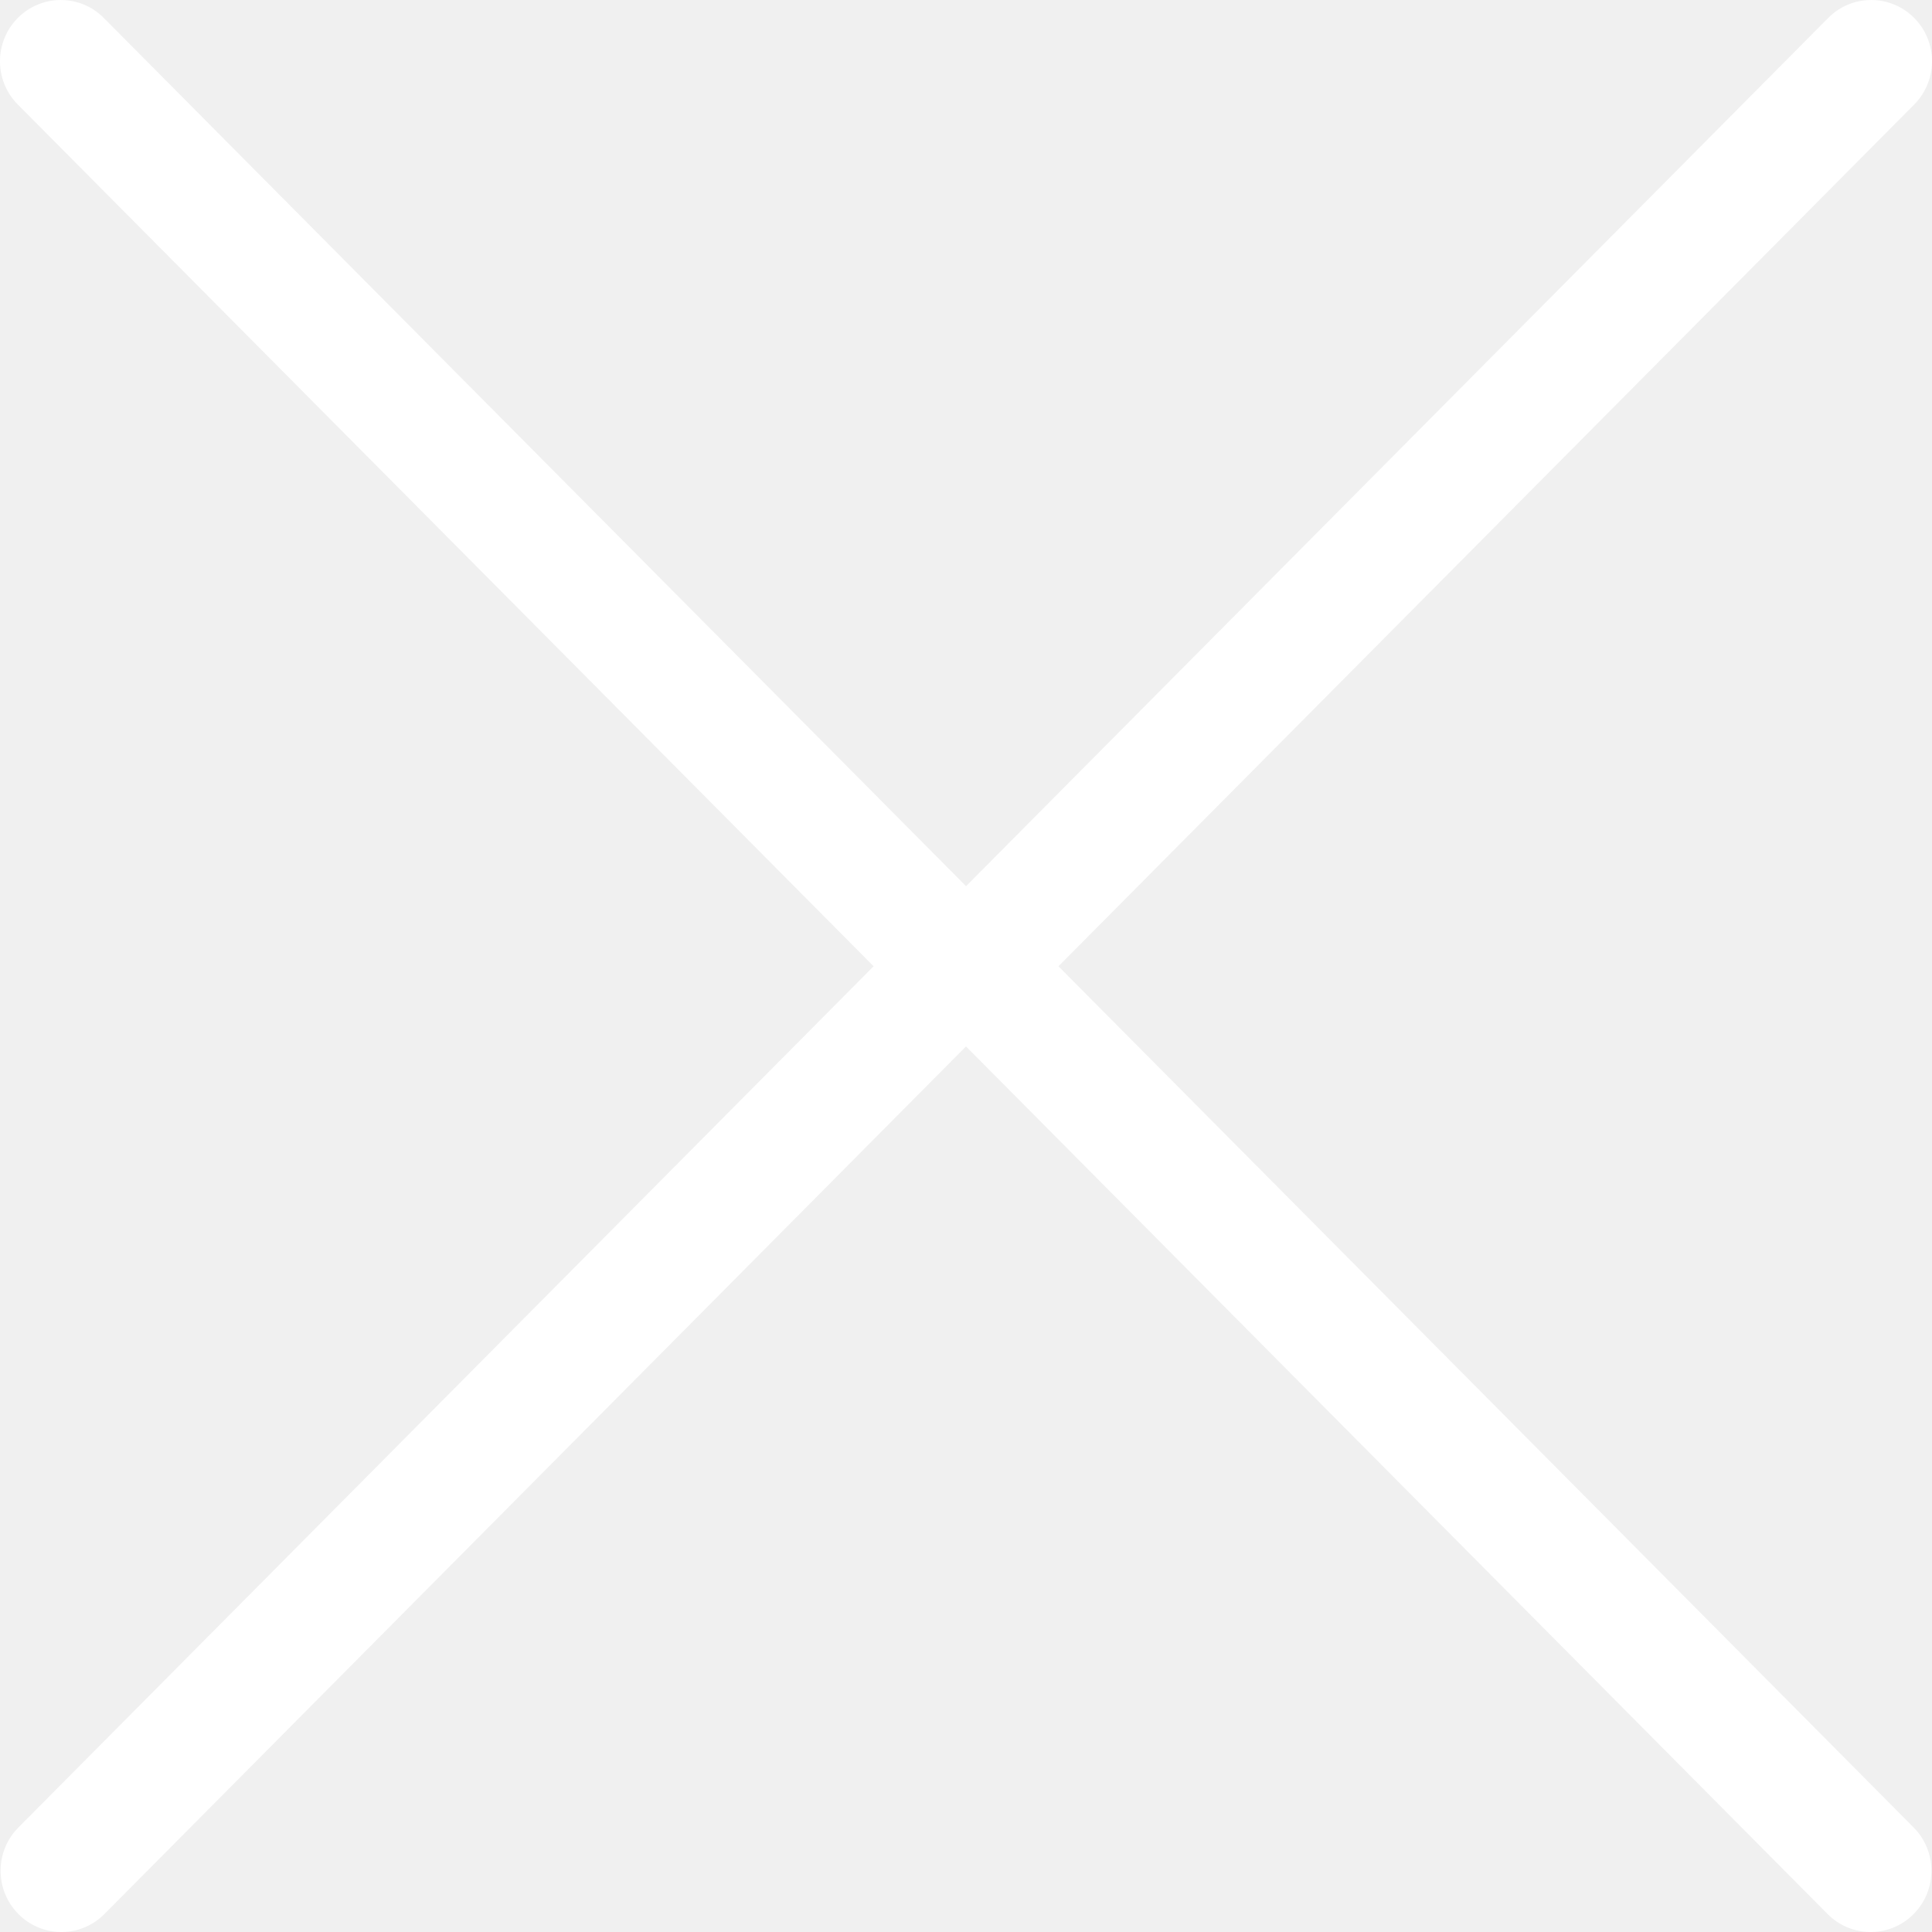
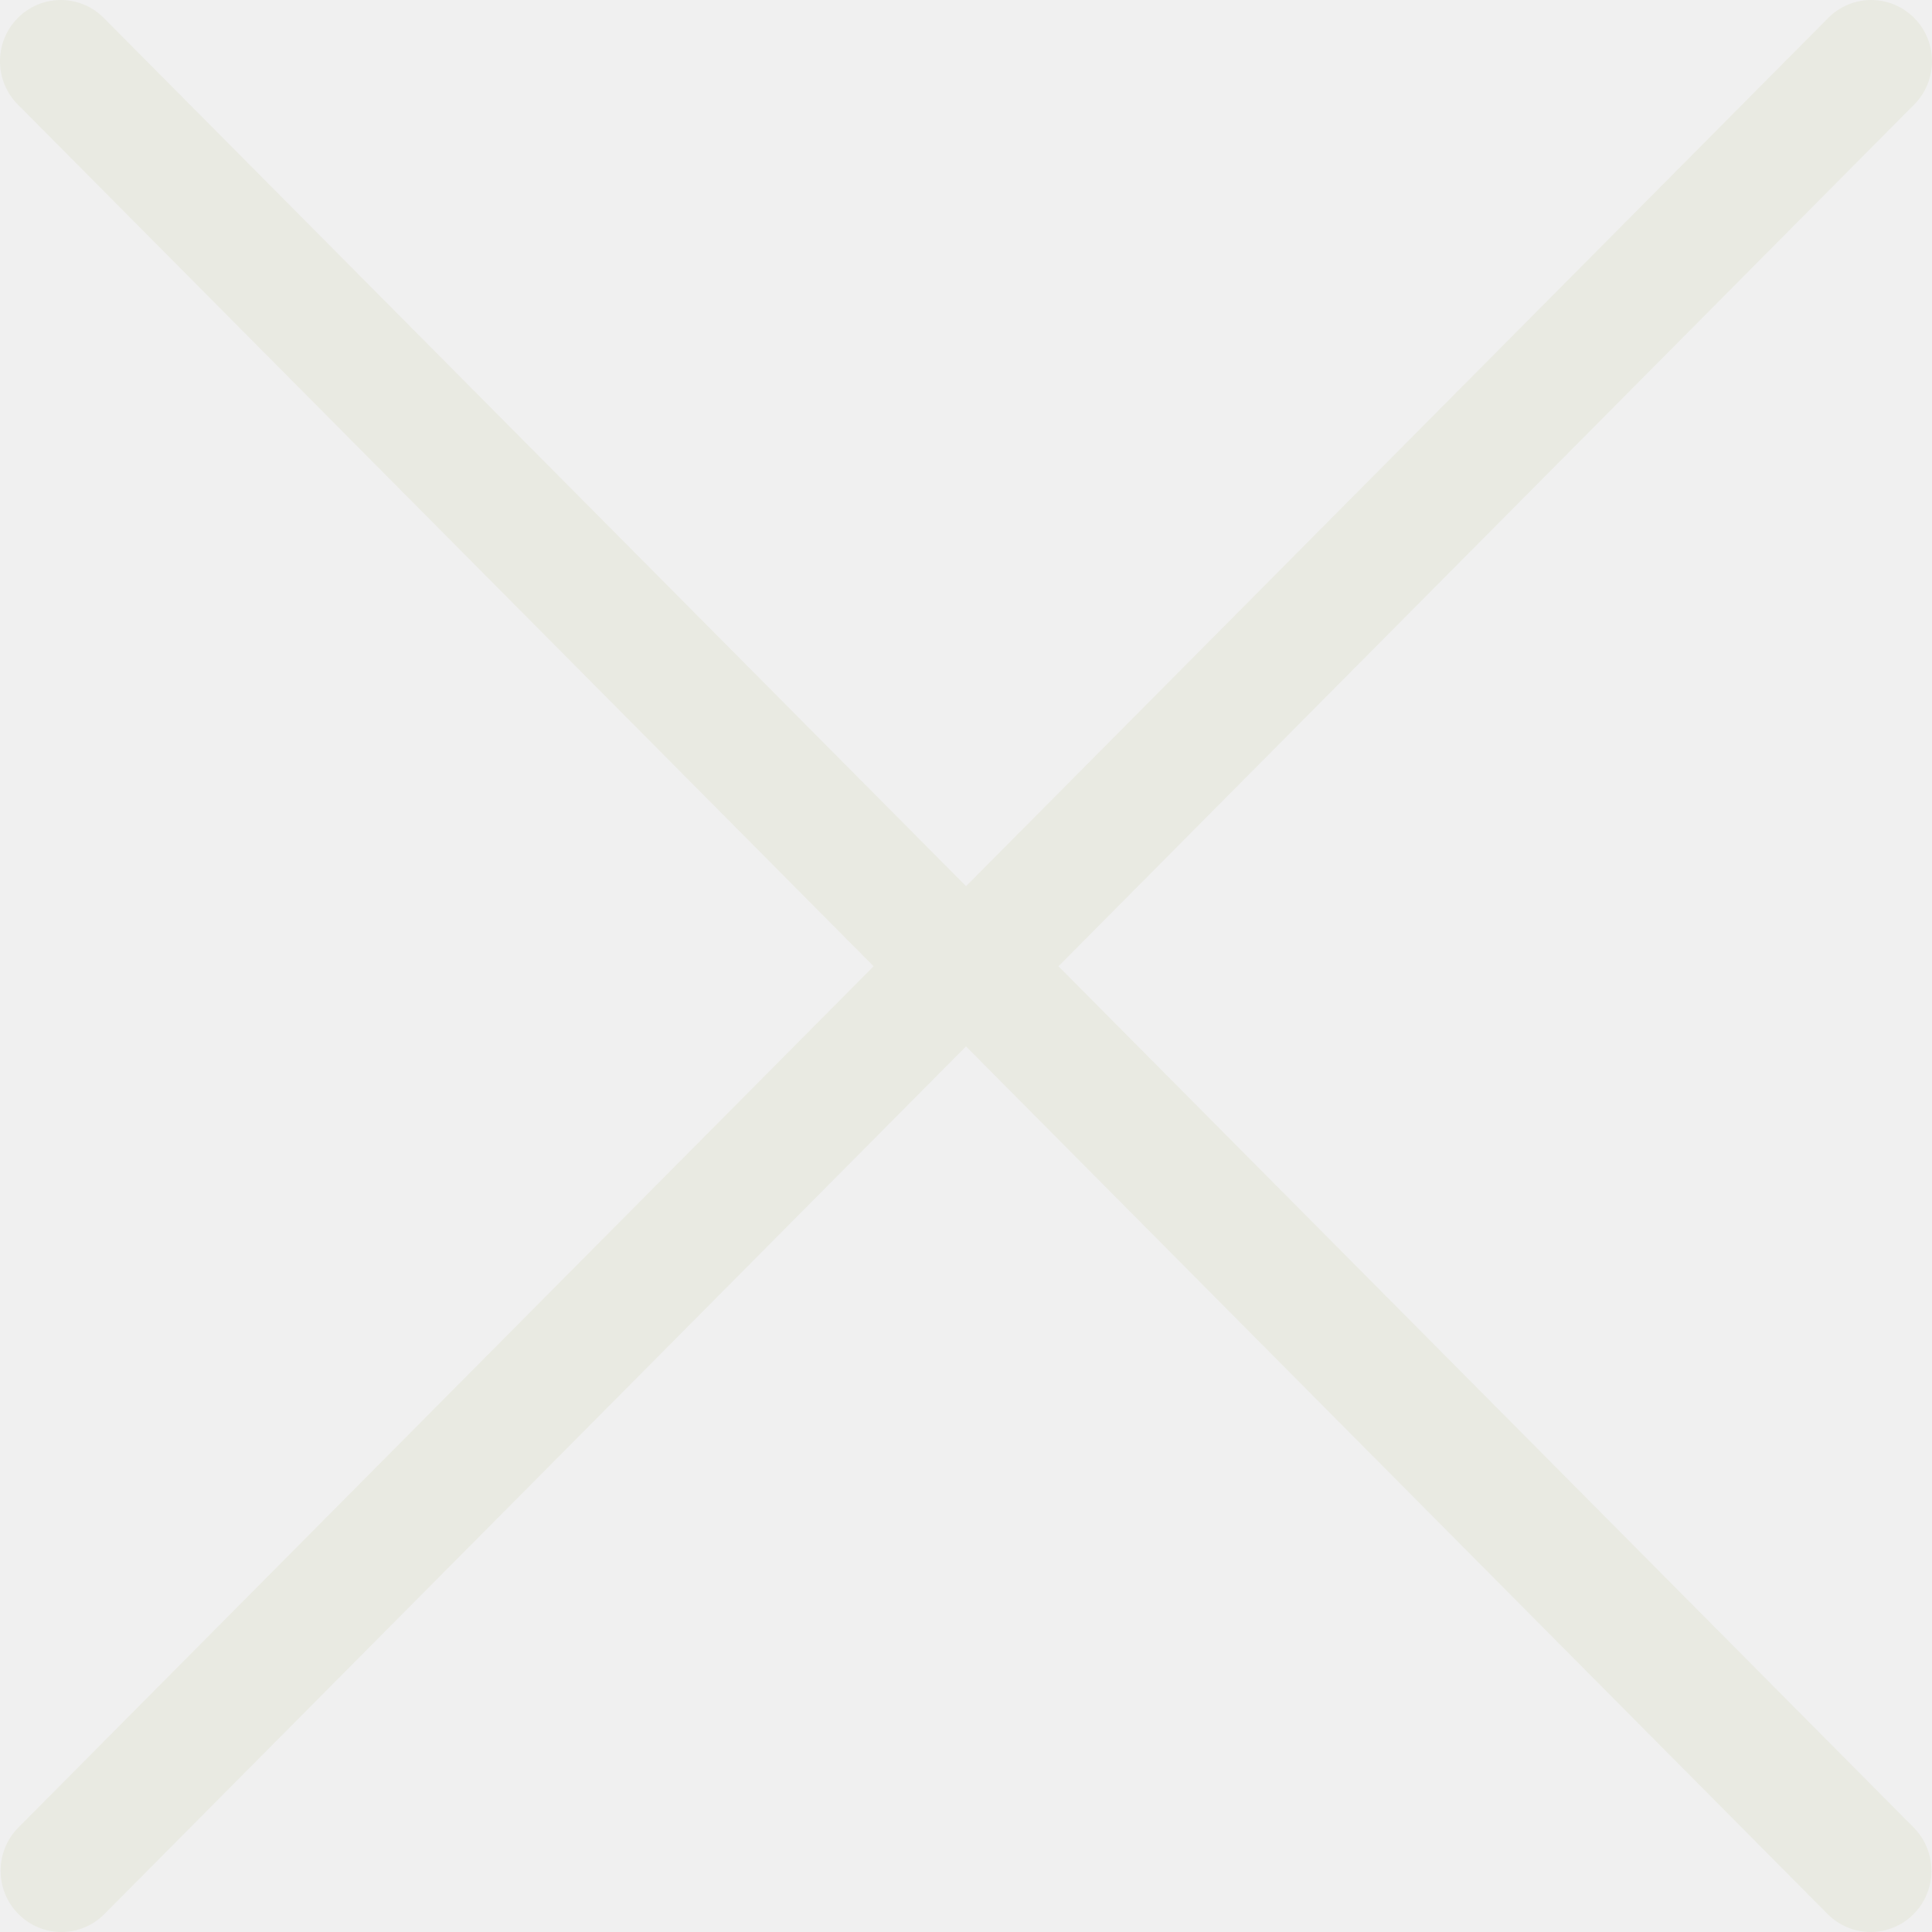
<svg xmlns="http://www.w3.org/2000/svg" width="35px" height="35px" viewBox="0 0 35 35" version="1.1">
  <g id="Design" stroke="none" stroke-width="1" fill="none" fill-rule="evenodd">
-     <g id="UI-Kit-module-6" transform="translate(-413, -188)" fill="#FFFFFF" fill-rule="nonzero">
+     <g id="UI-Kit-module-6" transform="translate(-413, -188)" fill="#e9eae2" fill-rule="nonzero">
      <g id="atom/icons/40px/a-icon-close" transform="translate(410, 185)">
        <g id="cancel" transform="translate(3, 3)">
          <path d="M15.826,17.505 L0.334,33.106 C-0.097,33.539 -0.097,34.242 0.334,34.675 C0.549,34.892 0.831,35 1.113,35 C1.395,35 1.676,34.892 1.891,34.675 L17.5,18.957 L33.109,34.675 C33.325,34.892 33.606,35 33.888,35 C34.17,35 34.452,34.892 34.667,34.675 C35.097,34.242 35.097,33.539 34.667,33.106 L19.175,17.505 L34.677,1.894 C35.108,1.46 35.108,0.758 34.677,0.325 C34.247,-0.108 33.549,-0.108 33.12,0.325 L17.501,16.054 L1.88,0.325 C1.45,-0.108 0.753,-0.108 0.323,0.325 C-0.108,0.759 -0.108,1.461 0.323,1.894 L15.826,17.505 Z" id="Path" />
        </g>
      </g>
    </g>
  </g>
</svg>
